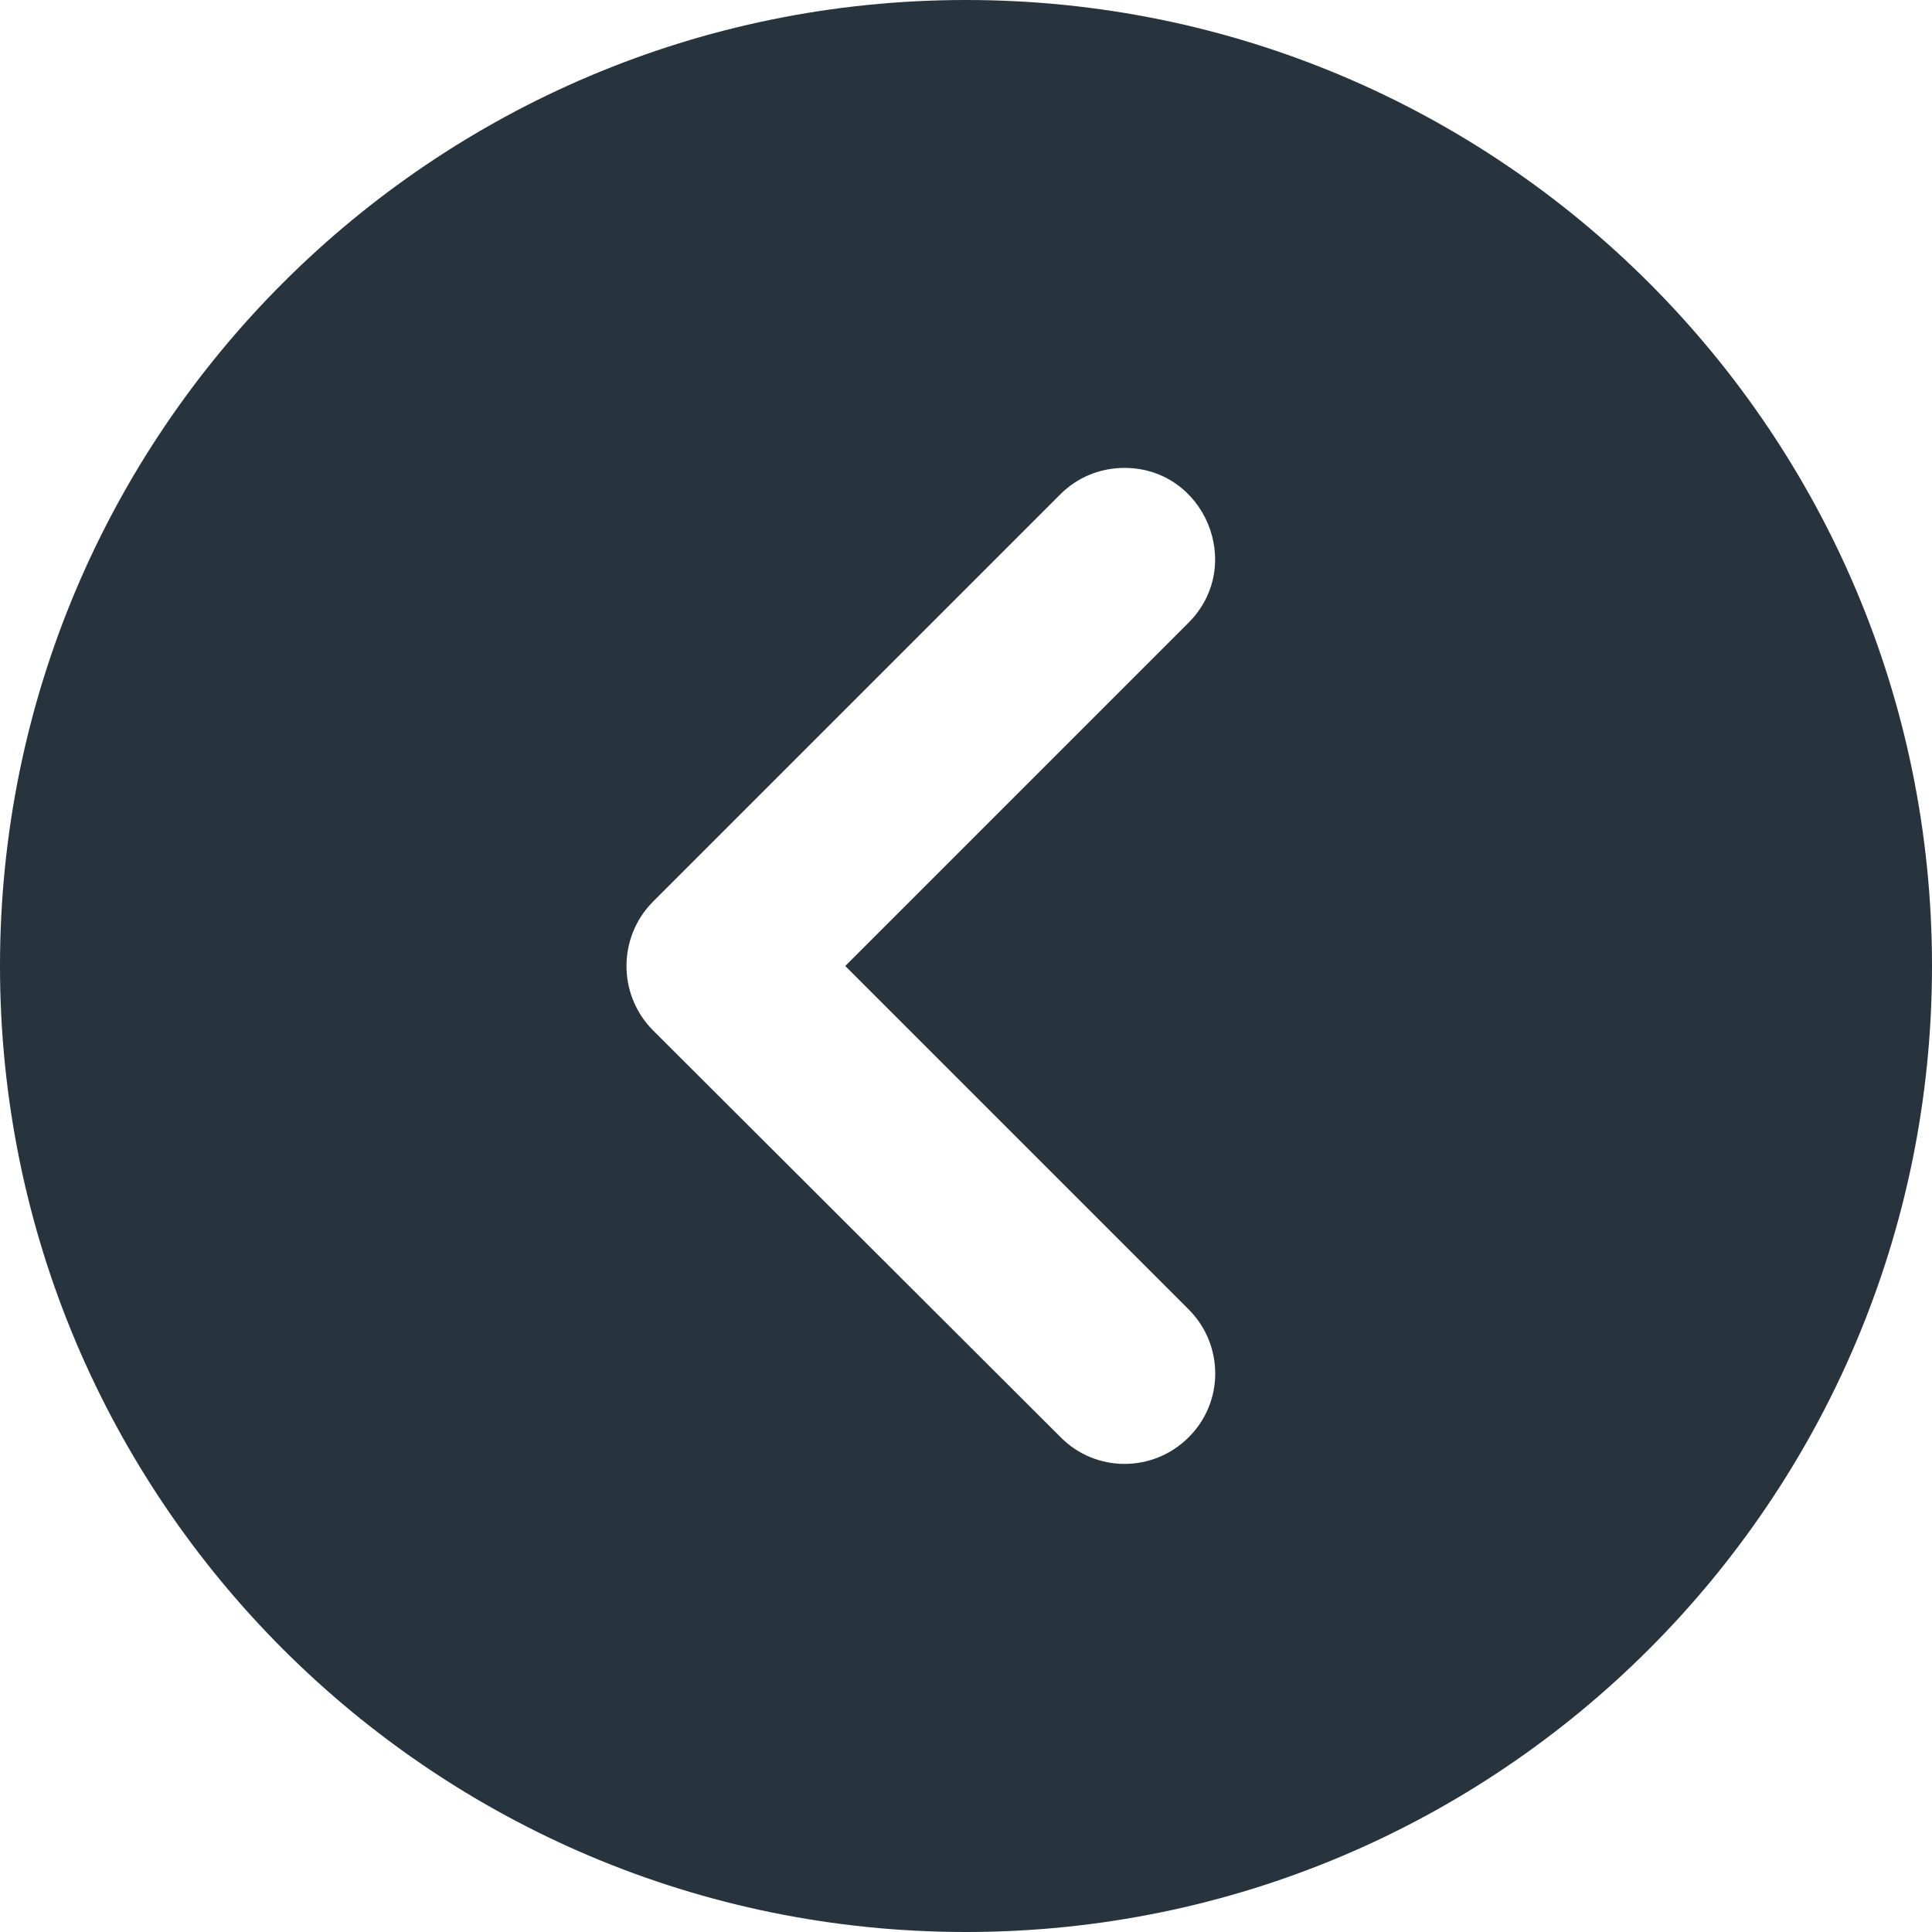
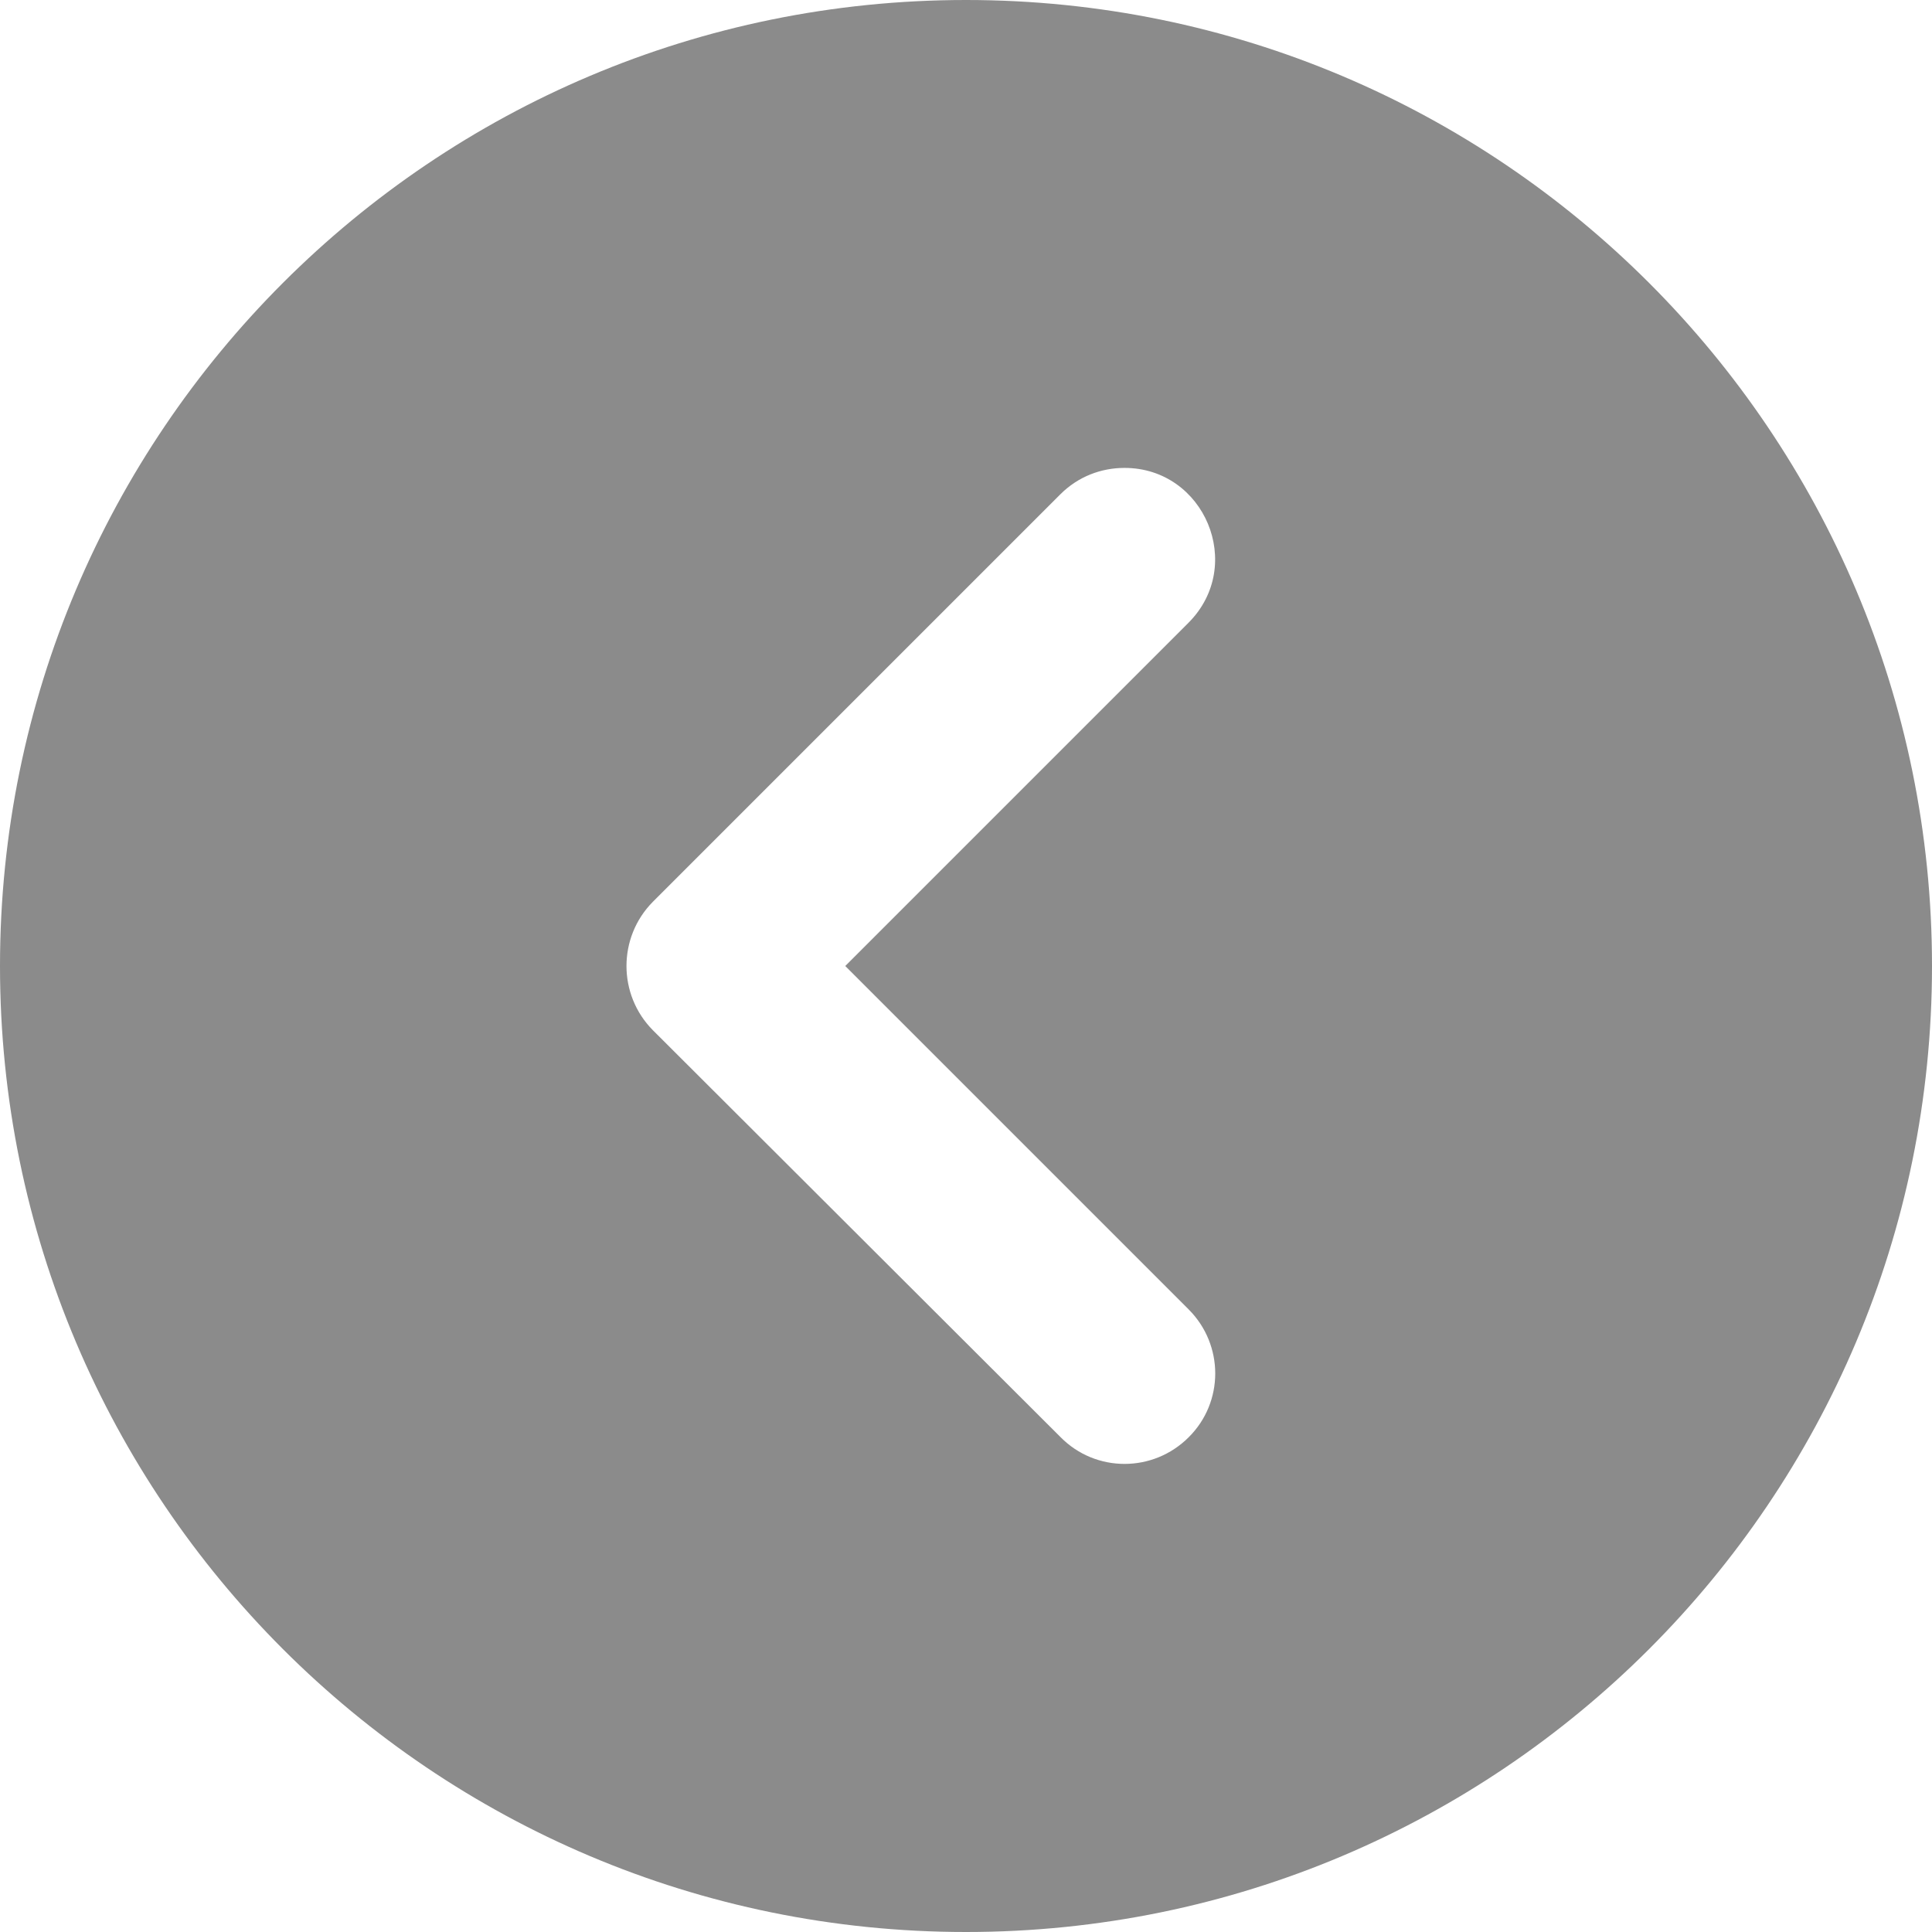
<svg xmlns="http://www.w3.org/2000/svg" version="1.1" id="Layer_1" x="0px" y="0px" viewBox="0 0 512 512" style="enable-background:new 0 0 512 512;" xml:space="preserve">
  <style type="text/css">
- 	.st0{fill:#27333D;}
+ 	.st0{fill:#8B8B8B;}
</style>
-   <path class="st0" d="M256,512c141.4,0,256-114.6,256-256S397.4,0,256,0C114.6,0,0,114.6,0,256C0,397.4,114.6,512,256,512z M173,239  l108-108c4.7-4.7,10.8-7,17-7c21.2,0,32.1,25.8,17,41l-91,91l91,91c9.4,9.4,9.4,24.6,0,33.9c-9.4,9.4-24.6,9.4-33.9,0L173,273  C163.7,263.6,163.7,248.4,173,239L173,239z" />
+   <path class="st0" d="M256,512c141.4,0,256-114.6,256-256S397.4,0,256,0S0,114.6,0,256S114.6,512,256,512z M173,239l108-108  c4.7-4.7,10.8-7,17-7c21.2,0,32.1,25.8,17,41l-91,91l91,91c9.4,9.4,9.4,24.6,0,33.9c-9.4,9.4-24.6,9.4-33.9,0L173,273  C163.7,263.6,163.7,248.4,173,239L173,239z" />
</svg>
